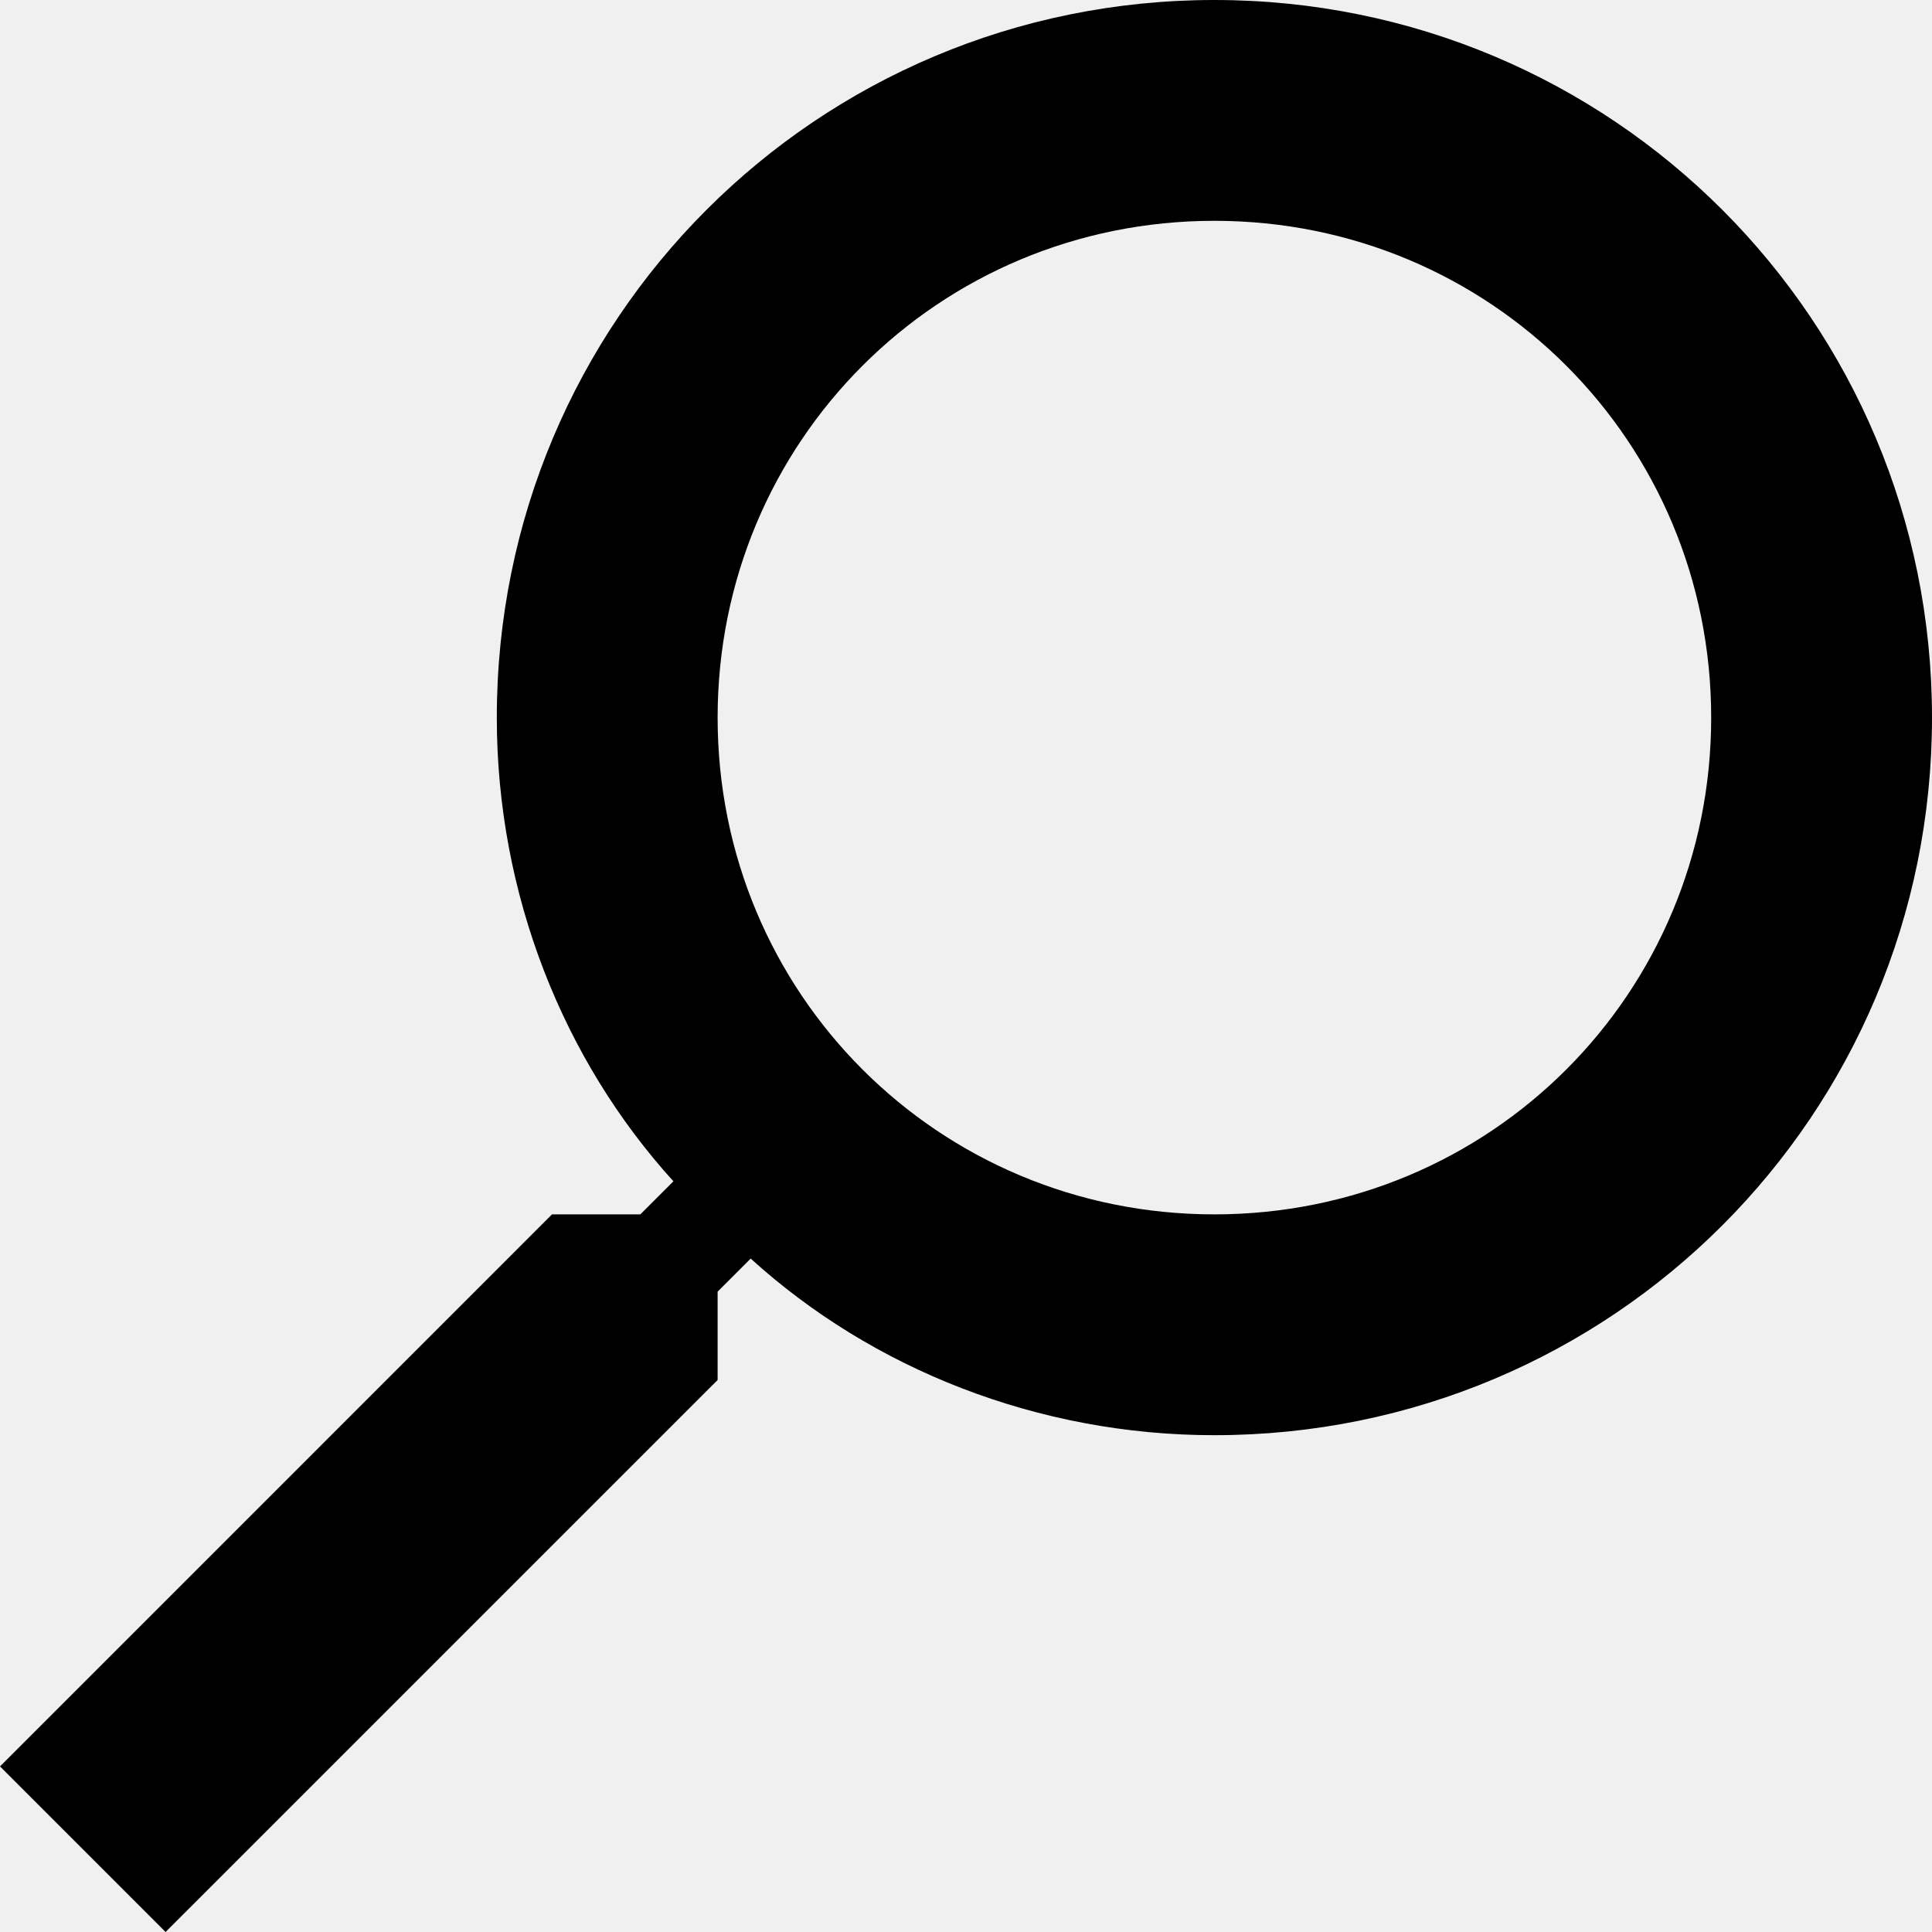
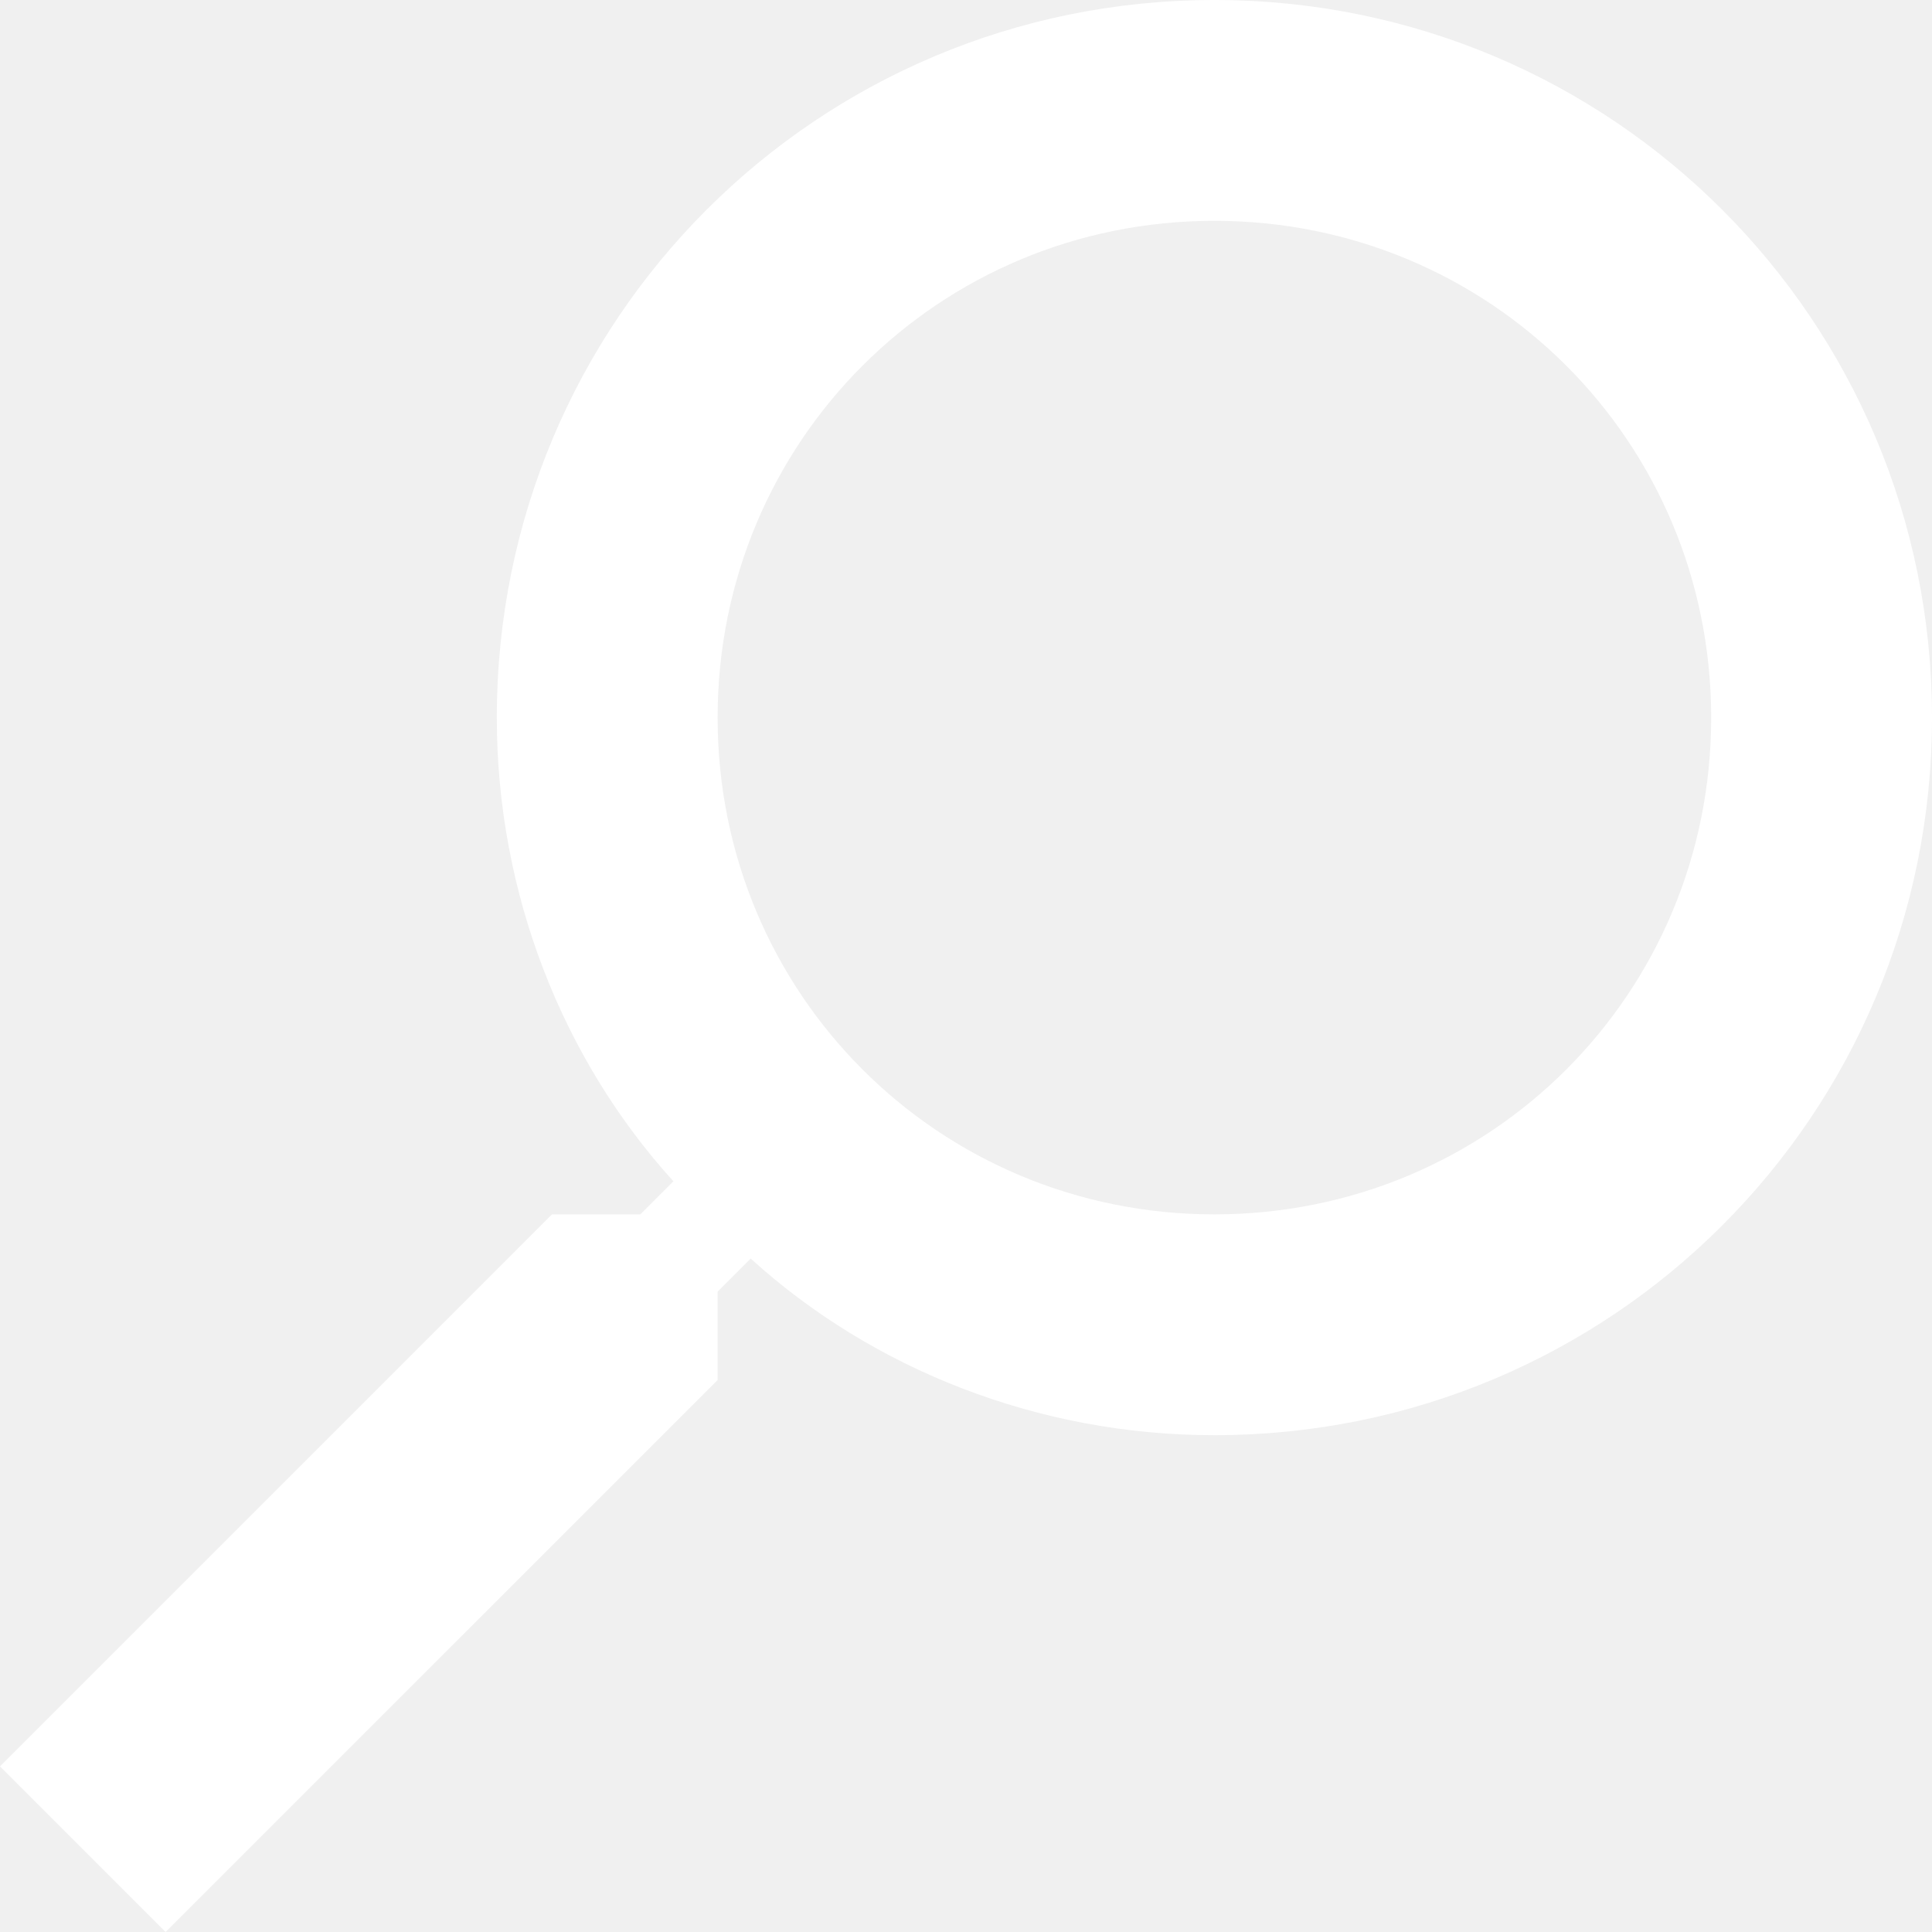
<svg xmlns="http://www.w3.org/2000/svg" width="34" height="34" viewBox="0 0 34 34" fill="none">
-   <path fill-rule="evenodd" clip-rule="evenodd" d="M9.714 21.371H11.269L11.851 20.789C9.909 18.651 8.743 15.737 8.743 12.629C8.743 5.634 14.377 0 21.371 0C28.366 0 34 5.634 34 12.629C34 19.623 28.366 25.257 21.371 25.257C18.263 25.257 15.349 24.091 13.211 22.149L12.629 22.731V24.286L2.914 34L-5.96046e-08 31.086L9.714 21.371ZM21.371 21.371C26.229 21.371 30.114 17.486 30.114 12.629C30.114 7.771 26.229 3.886 21.371 3.886C16.514 3.886 12.629 7.771 12.629 12.629C12.629 17.486 16.514 21.371 21.371 21.371Z" fill="black" />
+   <path fill-rule="evenodd" clip-rule="evenodd" d="M9.714 21.371H11.269L11.851 20.789C9.909 18.651 8.743 15.737 8.743 12.629C8.743 5.634 14.377 0 21.371 0C28.366 0 34 5.634 34 12.629C34 19.623 28.366 25.257 21.371 25.257C18.263 25.257 15.349 24.091 13.211 22.149L12.629 22.731V24.286L2.914 34L-5.96046e-08 31.086L9.714 21.371ZM21.371 21.371C26.229 21.371 30.114 17.486 30.114 12.629C30.114 7.771 26.229 3.886 21.371 3.886C16.514 3.886 12.629 7.771 12.629 12.629C12.629 17.486 16.514 21.371 21.371 21.371Z" fill="white" />
</svg>
